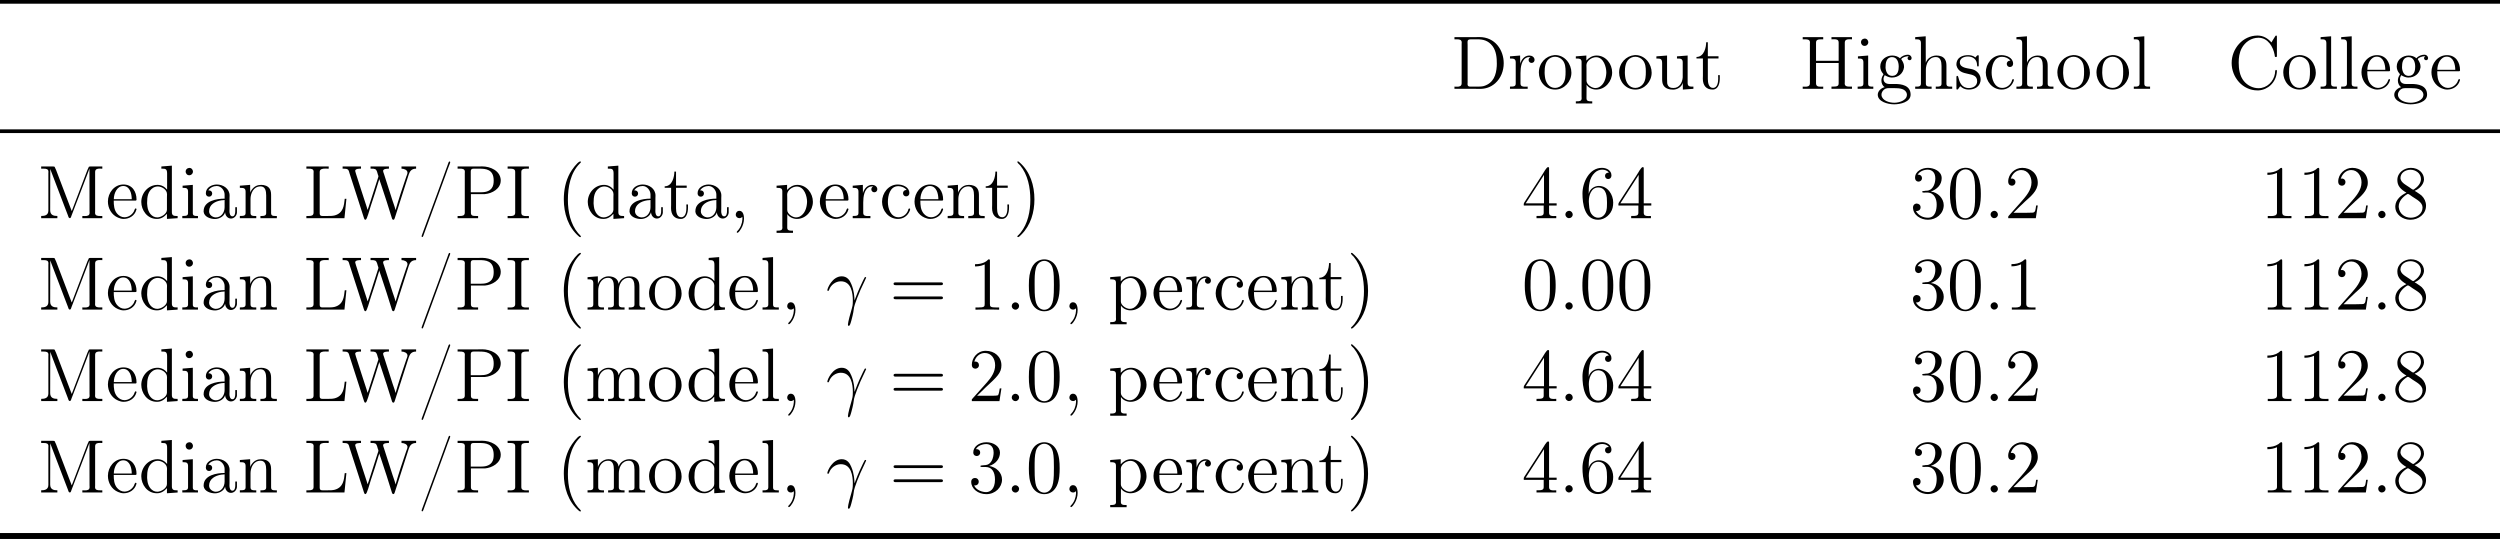
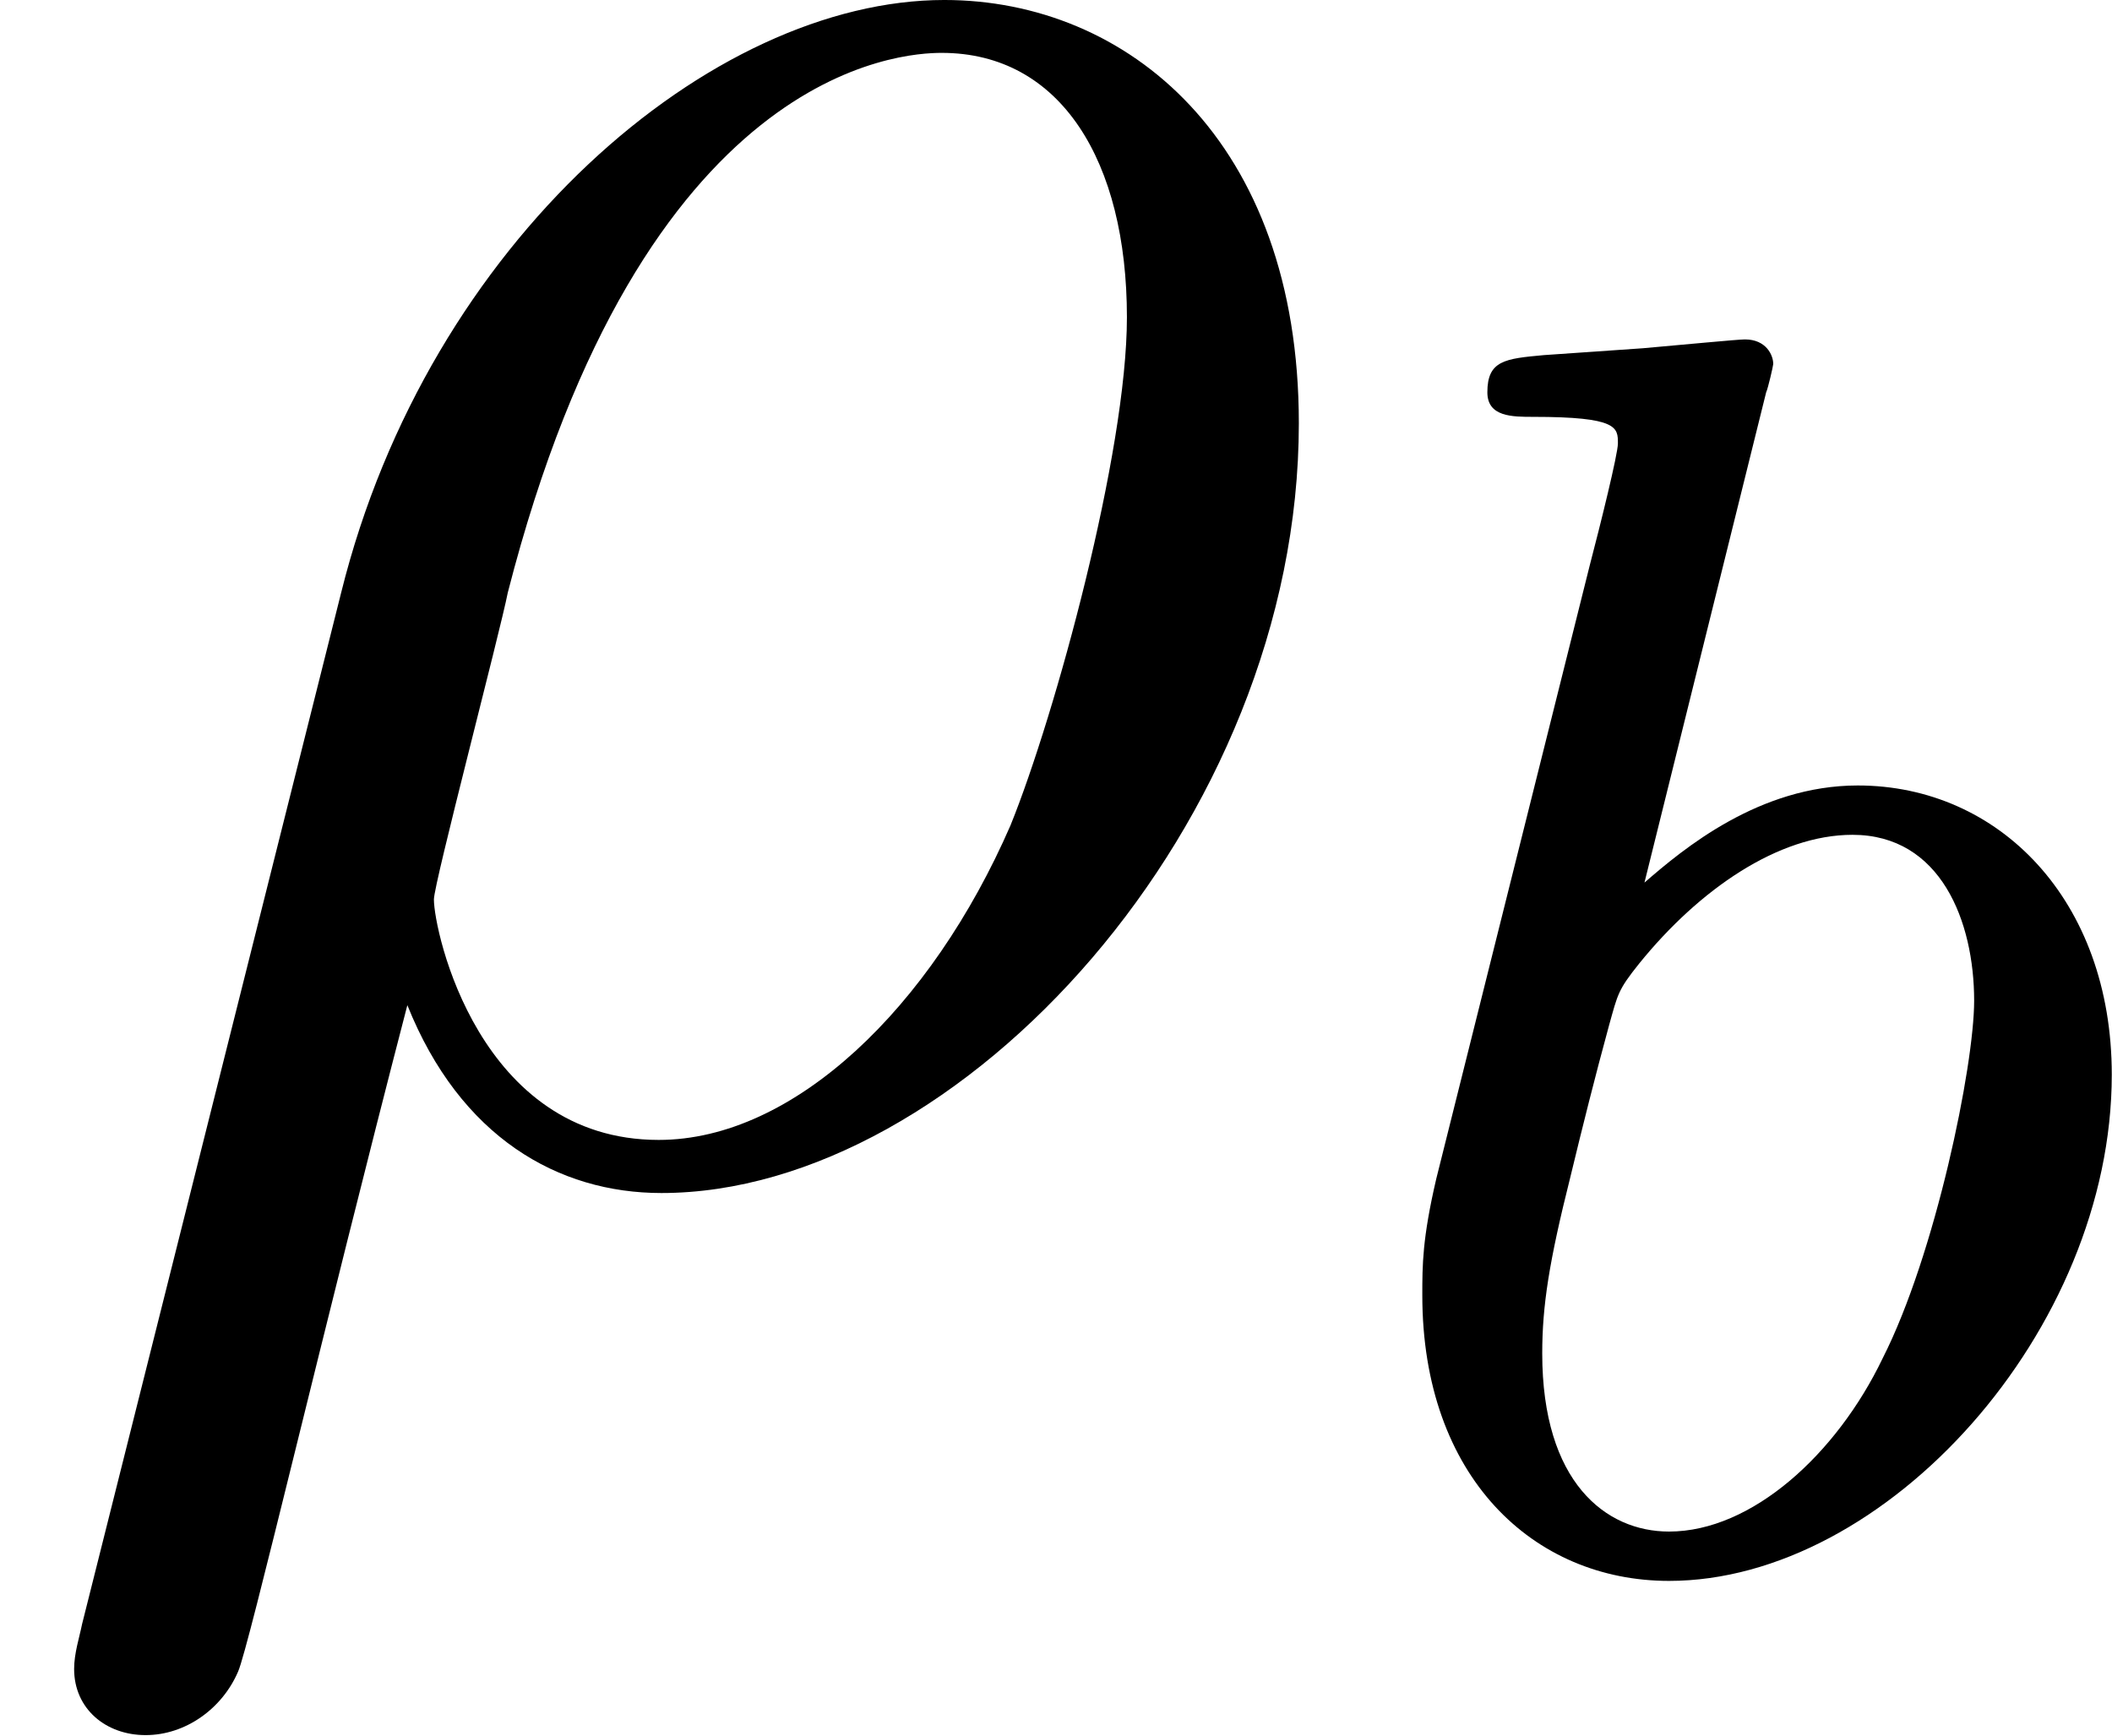
- <svg xmlns="http://www.w3.org/2000/svg" xmlns:xlink="http://www.w3.org/1999/xlink" version="1.1" width="394.937pt" height="85.142pt" viewBox="0 85.396 394.937 85.142">
+ <svg xmlns="http://www.w3.org/2000/svg" xmlns:xlink="http://www.w3.org/1999/xlink" version="1.1" width="9.545pt" height="7.843pt" viewBox="15.473 548.169 9.545 7.843">
  <defs>
-     <path id="g15-13" d="M4.519-1.459C4.495-2.044 4.471-2.965 4.017-4.041C3.778-4.639 3.371-5.272 2.499-5.272C1.028-5.272 .227-3.395 .227-3.084C.227-2.977 .311-2.977 .347-2.977C.454-2.977 .454-3.001 .514-3.156C.765-3.897 1.53-4.483 2.355-4.483C4.017-4.483 4.256-2.63 4.256-1.447C4.256-.693 4.172-.442 4.101-.203C3.873 .538 3.479 2.02 3.479 2.355C3.479 2.451 3.515 2.558 3.61 2.558C3.79 2.558 3.897 2.164 4.029 1.686C4.316 .634 4.388 .108 4.447-.371C4.483-.658 5.165-2.63 6.109-4.507C6.193-4.698 6.36-5.021 6.36-5.057C6.36-5.069 6.348-5.153 6.241-5.153C6.217-5.153 6.157-5.153 6.133-5.105C6.109-5.081 5.691-4.268 5.332-3.455C5.153-3.049 4.914-2.511 4.519-1.459Z" />
-     <path id="g15-58" d="M2.2-.574C2.2-.921 1.913-1.16 1.626-1.16C1.279-1.16 1.04-.873 1.04-.586C1.04-.239 1.327 0 1.614 0C1.961 0 2.2-.287 2.2-.574Z" />
-     <path id="g24-48" d="M5.356-3.826C5.356-4.818 5.296-5.786 4.866-6.695C4.376-7.687 3.515-7.95 2.929-7.95C2.236-7.95 1.387-7.603 .944-6.611C.61-5.858 .49-5.117 .49-3.826C.49-2.666 .574-1.793 1.004-.944C1.47-.036 2.295 .251 2.917 .251C3.957 .251 4.555-.371 4.902-1.064C5.332-1.961 5.356-3.132 5.356-3.826ZM2.917 .012C2.534 .012 1.757-.203 1.53-1.506C1.399-2.224 1.399-3.132 1.399-3.969C1.399-4.949 1.399-5.834 1.59-6.539C1.793-7.34 2.403-7.711 2.917-7.711C3.371-7.711 4.065-7.436 4.292-6.408C4.447-5.727 4.447-4.782 4.447-3.969C4.447-3.168 4.447-2.26 4.316-1.53C4.089-.215 3.335 .012 2.917 .012Z" />
-     <path id="g24-49" d="M3.443-7.663C3.443-7.938 3.443-7.95 3.204-7.95C2.917-7.627 2.319-7.185 1.088-7.185V-6.838C1.363-6.838 1.961-6.838 2.618-7.149V-.921C2.618-.49 2.582-.347 1.53-.347H1.16V0C1.482-.024 2.642-.024 3.037-.024S4.579-.024 4.902 0V-.347H4.531C3.479-.347 3.443-.49 3.443-.921V-7.663Z" />
-     <path id="g24-50" d="M5.26-2.008H4.997C4.961-1.805 4.866-1.148 4.746-.956C4.663-.849 3.981-.849 3.622-.849H1.411C1.733-1.124 2.463-1.889 2.774-2.176C4.591-3.85 5.26-4.471 5.26-5.655C5.26-7.03 4.172-7.95 2.786-7.95S.586-6.767 .586-5.738C.586-5.129 1.112-5.129 1.148-5.129C1.399-5.129 1.71-5.308 1.71-5.691C1.71-6.025 1.482-6.253 1.148-6.253C1.04-6.253 1.016-6.253 .98-6.241C1.207-7.054 1.853-7.603 2.63-7.603C3.646-7.603 4.268-6.755 4.268-5.655C4.268-4.639 3.682-3.754 3.001-2.989L.586-.287V0H4.949L5.26-2.008Z" />
-     <path id="g24-51" d="M2.2-4.292C1.997-4.28 1.949-4.268 1.949-4.16C1.949-4.041 2.008-4.041 2.224-4.041H2.774C3.79-4.041 4.244-3.204 4.244-2.056C4.244-.49 3.431-.072 2.845-.072C2.271-.072 1.291-.347 .944-1.136C1.327-1.076 1.674-1.291 1.674-1.722C1.674-2.068 1.423-2.307 1.088-2.307C.801-2.307 .49-2.14 .49-1.686C.49-.622 1.554 .251 2.881 .251C4.304 .251 5.356-.837 5.356-2.044C5.356-3.144 4.471-4.005 3.324-4.208C4.364-4.507 5.033-5.38 5.033-6.312C5.033-7.257 4.053-7.95 2.893-7.95C1.698-7.95 .813-7.221 .813-6.348C.813-5.87 1.184-5.774 1.363-5.774C1.614-5.774 1.901-5.954 1.901-6.312C1.901-6.695 1.614-6.862 1.351-6.862C1.279-6.862 1.255-6.862 1.219-6.85C1.674-7.663 2.798-7.663 2.857-7.663C3.252-7.663 4.029-7.484 4.029-6.312C4.029-6.085 3.993-5.416 3.646-4.902C3.288-4.376 2.881-4.34 2.558-4.328L2.2-4.292Z" />
-     <path id="g24-61" d="M8.07-3.873C8.237-3.873 8.452-3.873 8.452-4.089C8.452-4.316 8.249-4.316 8.07-4.316H1.028C.861-4.316 .646-4.316 .646-4.101C.646-3.873 .849-3.873 1.028-3.873H8.07ZM8.07-1.65C8.237-1.65 8.452-1.65 8.452-1.865C8.452-2.092 8.249-2.092 8.07-2.092H1.028C.861-2.092 .646-2.092 .646-1.877C.646-1.65 .849-1.65 1.028-1.65H8.07Z" />
-     <path id="g23-40" d="M3.718-8.966C3.3-8.811 2.511-7.771 2.14-7.101C1.459-5.846 1.184-4.411 1.184-2.989C1.184-.789 1.853 1.411 3.587 2.893C3.646 2.929 3.718 2.989 3.79 2.989C3.85 2.989 3.885 2.929 3.885 2.893C3.885 2.762 3.551 2.499 3.431 2.343C2.236 .921 1.829-1.04 1.829-2.893C1.829-4.89 2.212-7.149 3.706-8.644C3.778-8.715 3.885-8.799 3.885-8.883C3.885-8.942 3.826-8.978 3.766-8.978C3.742-8.978 3.73-8.978 3.718-8.966Z" />
-     <path id="g23-41" d="M.705-8.966C.669-8.954 .658-8.931 .658-8.895C.658-8.739 .968-8.512 1.1-8.357C2.331-6.862 2.714-4.842 2.714-2.917C2.714-1.112 2.331 .837 1.172 2.283L.885 2.606C.801 2.69 .658 2.786 .658 2.893C.658 2.941 .705 2.977 .765 2.977H.801C.944 2.953 1.16 2.714 1.315 2.558C2.774 1.1 3.359-.956 3.359-2.977C3.359-5.177 2.69-7.4 .944-8.883C.897-8.931 .837-8.978 .765-8.978C.741-8.978 .729-8.978 .705-8.966Z" />
-     <path id="g23-44" d="M2.08-.215C2.092-.096 2.092 .024 2.092 .143C2.056 .813 1.793 1.518 1.315 1.997C1.267 2.044 1.196 2.116 1.196 2.188V2.212C1.219 2.271 1.267 2.295 1.303 2.295C1.47 2.295 1.757 1.877 1.889 1.65C2.164 1.184 2.343 .61 2.343 .048C2.343-.406 2.224-1.172 1.614-1.172C1.255-1.172 1.04-.873 1.04-.574C1.04-.239 1.303-.012 1.614-.012C1.805-.012 1.961-.096 2.08-.215Z" />
-     <path id="g23-46" d="M1.53-1.16C1.279-1.112 1.04-.897 1.04-.598C1.04-.287 1.303-.012 1.614-.012S2.2-.251 2.2-.586C2.2-.897 1.937-1.172 1.626-1.172C1.59-1.172 1.566-1.16 1.53-1.16Z" />
-     <path id="g23-47" d="M5.033-8.966C4.914-8.931 4.842-8.584 4.758-8.381C3.718-5.452 2.606-2.534 1.542 .383C1.303 1.04 1.064 1.71 .813 2.367L.705 2.654C.693 2.714 .658 2.774 .658 2.833V2.857C.658 2.917 .693 2.965 .753 2.965H.789C.909 2.941 1.004 2.534 1.088 2.331C2.164-.681 3.324-3.682 4.4-6.695C4.639-7.364 4.866-8.034 5.141-8.691C5.153-8.739 5.177-8.799 5.177-8.847V-8.871C5.177-8.931 5.129-8.966 5.069-8.966H5.033Z" />
-     <path id="g23-48" d="M2.762-7.962C.49-7.747 .478-4.914 .478-3.766C.478-2.128 .813 .239 2.917 .239H3.061C5.332 .024 5.356-2.75 5.356-3.921C5.356-5.547 5.009-7.974 2.929-7.974C2.869-7.974 2.821-7.962 2.762-7.962ZM1.399-3.12C1.387-3.216 1.387-3.324 1.387-3.419C1.387-4.16 1.387-4.926 1.447-5.667C1.482-6.145 1.542-6.671 1.817-7.077C2.068-7.46 2.487-7.723 2.929-7.723C4.555-7.723 4.447-5.248 4.447-4.125V-3.24C4.447-2.355 4.4-1.411 4.077-.789C3.862-.359 3.419 0 2.917 0H2.845C1.411-.12 1.506-2.032 1.399-3.12Z" />
-     <path id="g23-49" d="M1.088-7.197V-6.85C1.626-6.85 2.08-6.934 2.606-7.161V-.885C2.606-.418 2.14-.347 1.674-.347C1.482-.347 1.303-.359 1.148-.359V-.012H4.89V-.359C4.746-.359 4.555-.347 4.376-.347C3.778-.347 3.431-.406 3.431-.921V-7.783C3.431-7.855 3.407-7.962 3.288-7.962C3.12-7.962 2.977-7.735 2.821-7.651C2.307-7.305 1.698-7.197 1.088-7.197Z" />
-     <path id="g23-50" d="M.98-6.253C1.219-6.994 1.805-7.615 2.63-7.615C3.694-7.615 4.256-6.611 4.256-5.667C4.256-4.447 3.383-3.467 2.63-2.606L1.769-1.638C1.518-1.363 1.267-1.076 1.016-.789L.741-.478C.669-.383 .574-.335 .574-.179C.574-.12 .586-.06 .586-.012H4.937L5.248-2.02H4.985C4.89-1.459 4.926-.885 4.411-.885C4.077-.885 3.73-.861 3.395-.861H1.411C2.032-1.482 2.63-2.092 3.276-2.678C4.113-3.431 5.248-4.34 5.248-5.595C5.248-7.101 4.089-7.962 2.798-7.962C1.626-7.962 .574-7.006 .574-5.798C.574-5.464 .693-5.212 1.124-5.141C1.518-5.141 1.722-5.416 1.722-5.715C1.722-5.99 1.554-6.217 1.219-6.276C1.136-6.276 1.064-6.276 .98-6.253Z" />
-     <path id="g23-51" d="M1.219-6.874C1.518-7.388 2.188-7.675 2.798-7.675C3.503-7.675 4.017-7.221 4.017-6.288C4.017-5.571 3.718-4.627 2.965-4.4C2.738-4.316 2.463-4.376 2.248-4.304H2.2C2.092-4.304 1.949-4.304 1.949-4.184C1.949-4.077 2.032-4.053 2.14-4.053H2.271C2.415-4.053 2.57-4.065 2.714-4.065C3.838-4.065 4.232-3.061 4.232-2.176C4.232-1.411 4.053-.084 2.857-.084C2.092-.084 1.375-.418 .944-1.136H1.052C1.423-1.136 1.686-1.363 1.686-1.733C1.686-2.092 1.411-2.319 1.052-2.319H1.004C.693-2.283 .49-2.02 .49-1.722C.49-.478 1.722 .239 2.857 .239C4.148 .239 5.344-.717 5.344-2.068C5.344-3.12 4.4-4.125 3.312-4.208C4.328-4.603 5.021-5.296 5.021-6.336C5.021-7.448 3.766-7.962 2.857-7.962C1.961-7.962 .813-7.46 .813-6.384C.813-6.121 .944-5.846 1.279-5.786H1.363C1.674-5.786 1.913-6.025 1.913-6.336C1.913-6.635 1.698-6.886 1.351-6.886C1.303-6.886 1.267-6.886 1.219-6.874Z" />
-     <path id="g23-52" d="M.323-2.008H3.467V-.873C3.467-.383 3.132-.359 2.331-.359V-.012H5.452V-.359C5.308-.359 5.165-.347 5.033-.347C4.639-.347 4.316-.406 4.316-.873V-2.008H5.511V-2.355H4.316V-7.926C4.316-8.034 4.256-8.082 4.16-8.082C3.909-8.082 3.455-7.209 3.18-6.779C2.319-5.44 1.435-4.113 .586-2.774L.43-2.534C.359-2.427 .311-2.343 .311-2.212C.311-2.14 .323-2.068 .323-2.008ZM.622-2.355L3.515-6.85V-2.355H.622Z" />
-     <path id="g23-54" d="M1.482-3.873H1.47C1.47-5.033 1.518-6.348 2.439-7.197C2.762-7.508 3.18-7.675 3.61-7.675C3.993-7.675 4.447-7.544 4.663-7.185C4.627-7.197 4.591-7.197 4.555-7.197C4.268-7.197 4.053-6.982 4.053-6.695C4.053-6.42 4.256-6.193 4.543-6.193S5.069-6.396 5.069-6.755C5.069-7.58 4.28-7.962 3.563-7.962C1.554-7.962 .49-5.655 .49-3.909C.49-2.283 .813 .239 2.965 .239C4.041 .239 4.997-.622 5.248-1.638C5.32-1.913 5.344-2.2 5.344-2.487C5.344-3.718 4.495-5.105 3.061-5.105C2.427-5.105 1.674-4.686 1.482-3.873ZM1.494-2.594V-2.726C1.494-3.575 1.853-4.866 2.989-4.866H3.061C4.316-4.758 4.364-3.347 4.364-2.534V-2.331C4.364-1.59 4.34-.741 3.634-.275C3.431-.143 3.204-.084 2.965-.084C2.499-.084 2.14-.335 1.877-.717C1.518-1.279 1.554-1.961 1.494-2.594Z" />
-     <path id="g23-56" d="M2.236-4.041V-4.029C1.387-3.646 .55-2.941 .49-1.937V-1.817C.49-.55 1.674 .203 2.786 .239H2.893C4.101 .239 5.344-.598 5.344-1.997C5.344-2.582 5.081-3.156 4.663-3.563C4.483-3.73 4.28-3.85 4.077-3.993C3.909-4.101 3.742-4.232 3.563-4.316V-4.34C4.244-4.615 4.949-5.284 5.021-6.061V-6.169C5.021-7.089 4.22-7.962 2.953-7.962C1.937-7.962 .813-7.245 .813-6.037C.813-5.141 1.291-4.603 2.236-4.041ZM1.04-1.698C1.04-1.745 1.028-1.805 1.028-1.853C1.028-2.69 1.65-3.347 2.307-3.766C2.355-3.79 2.427-3.838 2.487-3.838C2.63-3.838 2.977-3.551 3.192-3.407C3.778-3.001 4.794-2.546 4.794-1.698C4.794-.669 3.85-.084 2.941-.084S1.16-.669 1.04-1.698ZM1.303-6.324C1.303-7.197 2.104-7.663 2.893-7.663C3.658-7.663 4.543-7.149 4.543-6.181C4.543-5.499 3.993-4.937 3.479-4.591C3.431-4.567 3.383-4.519 3.324-4.519H3.312C3.192-4.519 2.905-4.758 2.726-4.878L2.128-5.272C1.733-5.523 1.363-5.834 1.303-6.324Z" />
-     <path id="g23-67" d="M6.934-7.34C6.348-7.986 5.643-8.428 4.734-8.428C2.403-8.428 .646-6.36 .646-4.089C.646-1.829 2.379 .239 4.722 .239H4.902C6.372 .143 7.639-1.004 7.783-2.63C7.795-2.69 7.795-2.738 7.795-2.798C7.795-2.893 7.783-3.001 7.663-3.001C7.472-3.001 7.532-2.618 7.484-2.415C7.293-1.184 6.229-.108 4.89-.108C4.005-.108 3.132-.55 2.57-1.243C1.913-2.044 1.757-3.168 1.757-4.16C1.757-4.914 1.865-5.738 2.236-6.42C2.75-7.388 3.742-8.082 4.878-8.082C6.396-8.082 7.209-6.623 7.436-5.38C7.448-5.26 7.424-5.033 7.627-5.033C7.759-5.033 7.795-5.093 7.795-5.189V-8.285C7.795-8.357 7.759-8.428 7.675-8.428C7.58-8.428 7.52-8.297 7.472-8.225L7.137-7.687C7.066-7.568 6.994-7.46 6.934-7.34Z" />
-     <path id="g23-68" d="M.502-8.177V-7.831H.885C1.279-7.831 1.65-7.783 1.65-7.329C1.65-7.245 1.638-7.173 1.638-7.101V-.885C1.638-.418 1.279-.347 .921-.347C.777-.347 .634-.359 .502-.359V-.012H3.754C3.993-.012 4.232 0 4.483 0C5.368 0 6.169-.227 6.922-.873C7.831-1.674 8.285-2.857 8.285-4.053C8.285-6.109 6.946-8.189 4.435-8.189C4.184-8.189 3.933-8.177 3.694-8.177H.502ZM7.185-3.575C7.089-2.188 6.671-.933 5.153-.454C4.794-.359 4.435-.359 4.065-.359H3.049C2.809-.359 2.57-.383 2.57-.765C2.57-.861 2.582-.944 2.582-1.028V-6.958C2.582-7.066 2.57-7.185 2.57-7.305C2.57-7.615 2.57-7.831 3.132-7.831H4.16C4.997-7.831 5.834-7.651 6.504-6.779C7.113-5.966 7.197-4.926 7.197-3.957C7.197-3.826 7.197-3.706 7.185-3.575Z" />
-     <path id="g23-72" d="M.49-8.177V-7.831H.873C1.267-7.831 1.638-7.783 1.638-7.329C1.638-7.245 1.626-7.173 1.626-7.101V-.885C1.626-.418 1.267-.347 .909-.347C.765-.347 .622-.359 .49-.359V-.012H3.73V-.359C3.587-.359 3.443-.347 3.3-.347C2.917-.347 2.594-.418 2.594-.885V-4.089H6.169V-.885C6.169-.383 5.858-.359 5.033-.359V-.012H8.273V-.359H7.89C7.496-.359 7.125-.406 7.125-.861C7.125-.944 7.137-1.016 7.137-1.088V-7.305C7.137-7.771 7.496-7.843 7.855-7.843C7.998-7.843 8.141-7.831 8.273-7.831V-8.177H5.033V-7.831C5.177-7.831 5.32-7.843 5.452-7.843C5.846-7.843 6.169-7.783 6.169-7.317V-4.435H2.594V-7.317C2.594-7.807 2.989-7.831 3.515-7.831H3.73V-8.177H.49Z" />
-     <path id="g23-73" d="M.43-8.177V-7.831H.837C1.255-7.831 1.626-7.783 1.626-7.329V-.873C1.626-.418 1.255-.347 .873-.347C.717-.347 .562-.359 .43-.359V-.012H3.79V-.359C3.646-.359 3.503-.347 3.359-.347C2.953-.347 2.594-.406 2.594-.873V-7.329C2.594-7.783 3.001-7.831 3.407-7.831H3.79V-8.177H.43Z" />
-     <path id="g23-76" d="M.49-8.177V-7.831H.885C1.279-7.831 1.638-7.783 1.638-7.34C1.638-7.257 1.626-7.185 1.626-7.113V-.885C1.626-.406 1.255-.359 .861-.359H.49V-.012H6.504L6.814-3.072H6.551C6.432-2.008 6.336-.813 4.949-.442C4.603-.359 4.256-.359 3.897-.359H3.025C2.774-.359 2.594-.43 2.594-.753V-7.305C2.594-7.771 3.025-7.843 3.455-7.843C3.658-7.843 3.862-7.831 4.017-7.831V-8.177H.49Z" />
-     <path id="g23-77" d="M.526-8.177V-7.831H.921C1.315-7.831 1.674-7.783 1.674-7.34C1.674-7.257 1.662-7.185 1.662-7.113V-1.207C1.662-.442 1.028-.359 .526-.359V-.012H3.084V-.359C2.534-.359 1.949-.466 1.949-1.267L1.961-7.783C2.02-7.58 2.116-7.376 2.188-7.173C2.881-5.392 3.539-3.622 4.22-1.841L4.758-.442C4.806-.287 4.854-.048 5.033-.012H5.045C5.224-.012 5.272-.287 5.32-.418L7.436-5.942C7.592-6.36 7.747-6.779 7.914-7.197L8.058-7.592C8.094-7.675 8.13-7.759 8.153-7.855L8.165-1.16C8.165-1.064 8.177-.956 8.177-.861C8.177-.406 7.807-.347 7.436-.347C7.293-.347 7.149-.359 7.03-.359V-.012H10.186V-.359H9.803C9.409-.359 9.038-.406 9.038-.861C9.038-.944 9.05-1.016 9.05-1.088V-7.305C9.05-7.771 9.409-7.843 9.767-7.843C9.911-7.843 10.054-7.831 10.186-7.831V-8.177H8.273L8.07-8.141L7.831-7.627L5.368-1.16H5.344L2.881-7.627L2.642-8.141L2.439-8.177H.526Z" />
-     <path id="g23-80" d="M.49-8.177V-7.831H.885C1.279-7.831 1.638-7.783 1.638-7.34C1.638-7.257 1.626-7.185 1.626-7.113V-.885C1.626-.406 1.255-.359 .861-.359H.49V-.012H3.73V-.359H3.359C2.893-.359 2.594-.395 2.594-.873V-3.814H4.806C5.942-3.909 7.305-4.663 7.305-5.954V-6.073C7.209-7.532 5.631-8.189 4.388-8.189C4.16-8.189 3.933-8.177 3.706-8.177H.49ZM2.57-4.101V-7.388C2.57-7.699 2.69-7.831 3.013-7.831H3.909C4.926-7.831 6.193-7.747 6.193-5.954C6.193-5.547 6.145-5.081 5.882-4.746C5.464-4.196 4.77-4.101 4.136-4.101H2.57Z" />
-     <path id="g23-87" d="M.203-8.177V-7.831H.383C.646-7.831 .933-7.819 1.076-7.651C1.207-7.496 1.243-7.269 1.303-7.077L1.662-5.966C2.271-4.041 2.917-2.14 3.515-.215L3.587 0C3.622 .12 3.67 .239 3.802 .239H3.838C4.077 .167 4.411-1.243 4.651-1.949C5.093-3.264 5.523-4.591 5.918-5.918C5.954-6.001 5.99-6.085 6.001-6.181H6.013C6.049-5.918 6.205-5.583 6.288-5.296C6.874-3.515 7.472-1.745 8.01 .06C8.046 .143 8.082 .215 8.177 .239H8.213C8.345 .239 8.393 .12 8.428 0L8.5-.215C9.217-2.463 9.947-4.674 10.652-6.922C10.819-7.376 11.035-7.831 11.812-7.831V-8.177H9.504V-7.831C9.887-7.831 10.449-7.651 10.449-7.197C10.449-7.018 10.329-6.755 10.258-6.563C9.66-4.818 9.074-3.072 8.572-1.303H8.56C8.452-1.793 8.249-2.283 8.094-2.762C7.651-4.184 7.185-5.607 6.731-7.018C6.683-7.149 6.599-7.352 6.599-7.472C6.599-7.819 7.197-7.831 7.52-7.831V-8.177H4.615V-7.831H4.842C5.021-7.831 5.224-7.819 5.368-7.747C5.631-7.603 5.703-7.125 5.774-6.898C5.81-6.814 5.858-6.707 5.858-6.611V-6.587C5.834-6.444 5.762-6.3 5.727-6.169C5.26-4.722 4.806-3.264 4.328-1.817C4.268-1.65 4.196-1.482 4.172-1.315C4.089-1.435 4.065-1.614 4.017-1.757C3.431-3.503 2.881-5.284 2.307-7.042L2.236-7.293C2.212-7.352 2.188-7.412 2.188-7.472C2.188-7.831 2.786-7.831 3.108-7.831V-8.177H.203Z" />
-     <path id="g23-97" d="M1.255-4.4C1.542-4.854 2.068-5.093 2.594-5.093C3.276-5.093 3.826-4.4 3.826-3.742V-3.096C2.618-3.096 .514-2.762 .514-1.124V-1.004C.622-.191 1.614 .12 2.319 .12C2.941 .12 3.718-.263 3.897-.921H3.909C3.945-.359 4.352 .048 4.83 .048C5.332 .048 5.727-.383 5.774-.873V-1.745H5.511V-1.16C5.511-.813 5.452-.299 5.057-.299C4.674-.299 4.591-.813 4.591-1.112C4.591-1.243 4.603-1.375 4.603-1.506V-3.168C4.603-3.3 4.615-3.443 4.615-3.575C4.615-4.698 3.575-5.332 2.594-5.332C1.829-5.332 .861-4.878 .861-3.945C.861-3.599 1.088-3.407 1.375-3.407S1.865-3.634 1.865-3.909C1.865-4.208 1.638-4.4 1.351-4.4H1.255ZM3.826-2.881V-1.745C3.826-.897 3.288-.132 2.439-.132C1.985-.132 1.375-.49 1.375-1.1C1.375-2.152 2.331-2.69 3.324-2.833C3.491-2.857 3.658-2.845 3.826-2.881Z" />
-     <path id="g23-99" d="M4.316-4.447C4.28-4.447 4.256-4.459 4.22-4.459C3.945-4.459 3.73-4.232 3.73-3.957C3.73-3.658 3.957-3.455 4.22-3.455C4.495-3.455 4.734-3.646 4.734-3.969C4.734-4.949 3.658-5.332 2.893-5.332C1.447-5.332 .418-3.981 .418-2.594C.418-1.219 1.447 .108 2.929 .108C3.73 .108 4.435-.323 4.782-1.148C4.806-1.219 4.854-1.327 4.854-1.423V-1.47C4.842-1.518 4.794-1.542 4.746-1.542C4.567-1.542 4.567-1.363 4.531-1.243C4.304-.61 3.694-.155 3.025-.155C1.757-.155 1.339-1.578 1.339-2.57C1.339-3.551 1.65-5.069 2.989-5.069C3.467-5.069 4.029-4.854 4.316-4.447Z" />
-     <path id="g23-100" d="M3.587-8.177V-7.831H3.73C4.208-7.831 4.495-7.807 4.495-7.089V-4.519C4.113-4.985 3.599-5.272 2.989-5.272C1.53-5.272 .418-4.005 .418-2.57C.418-1.303 1.327 .108 2.881 .108C3.527 .108 3.981-.167 4.471-.705V.108L6.157-.012V-.359H5.966C5.607-.359 5.248-.395 5.248-.956V-8.309L3.587-8.177ZM1.339-2.295V-2.475C1.339-3.347 1.447-4.256 2.271-4.806C2.511-4.949 2.774-5.021 3.037-5.021C3.634-5.021 4.483-4.543 4.483-3.79C4.483-3.634 4.471-3.479 4.471-3.324V-1.351C4.471-.669 3.527-.132 2.941-.132C2.056-.132 1.494-.968 1.387-1.829C1.363-1.985 1.363-2.14 1.339-2.295Z" />
-     <path id="g23-101" d="M1.267-2.786H4.686C4.806-2.786 4.866-2.833 4.866-2.953C4.866-4.184 4.208-5.332 2.798-5.332C1.363-5.332 .347-4.029 .347-2.642C.347-1.59 .909-.526 1.949-.096C2.224 .024 2.523 .108 2.821 .108H2.857C3.73 .108 4.579-.418 4.83-1.303C4.842-1.339 4.866-1.387 4.866-1.435C4.866-1.494 4.794-1.554 4.734-1.554C4.591-1.554 4.531-1.231 4.447-1.076C4.148-.538 3.587-.155 2.941-.155C2.487-.155 2.08-.406 1.793-.741C1.315-1.315 1.267-2.068 1.267-2.786ZM1.279-3.013C1.279-3.921 1.781-5.093 2.774-5.093C3.826-5.093 4.113-3.862 4.113-3.013H1.279Z" />
-     <path id="g23-103" d="M3.838-4.842H3.826C3.503-5.141 3.025-5.272 2.606-5.272C1.71-5.272 .717-4.651 .717-3.539C.717-3.144 .861-2.75 1.124-2.451C1.16-2.415 1.219-2.355 1.219-2.295S1.148-2.164 1.124-2.116C.98-1.877 .897-1.59 .897-1.315C.897-.933 1.064-.478 1.411-.287V-.275C.861-.132 .323 .335 .323 .921C.323 2.008 1.889 2.439 2.905 2.439C3.873 2.439 5.511 2.092 5.511 .909C5.511-.562 4.053-.777 3.072-.777H2.152C1.626-.777 1.231-1.052 1.231-1.566V-1.614C1.243-1.817 1.327-1.985 1.423-2.164C1.769-1.973 2.08-1.817 2.475-1.793H2.57C3.515-1.793 4.316-2.379 4.471-3.395V-3.527C4.471-3.933 4.328-4.22 4.113-4.567C4.077-4.603 4.041-4.639 4.041-4.686V-4.698C4.125-4.961 4.794-5.153 5.057-5.153C5.117-5.153 5.165-5.153 5.224-5.141C5.117-5.081 5.033-4.973 5.033-4.842C5.033-4.663 5.189-4.531 5.356-4.531C5.547-4.531 5.667-4.674 5.667-4.866V-4.926C5.619-5.2 5.38-5.404 5.093-5.404C4.663-5.404 4.125-5.212 3.838-4.842ZM.909 1.004V.909C.909 .502 1.196 .108 1.578-.048C1.745-.108 1.937-.12 2.116-.12H2.929C3.718-.12 4.794-.06 4.926 .849V.933C4.926 1.841 3.658 2.188 2.941 2.188C2.14 2.188 1.028 1.865 .909 1.004ZM1.554-3.3V-3.455C1.554-4.029 1.638-5.021 2.582-5.021C3.347-5.021 3.634-4.268 3.634-3.527C3.634-3.001 3.539-2.056 2.606-2.056C1.901-2.056 1.626-2.642 1.554-3.3Z" />
-     <path id="g23-104" d="M.383-8.177V-7.831H.598C.98-7.831 1.291-7.783 1.291-7.233V-.849C1.291-.406 .98-.359 .646-.359H.383V-.012H2.977V-.359H2.702C2.355-.359 2.068-.406 2.068-.849V-3.037C2.068-3.862 2.487-5.033 3.658-5.033C4.388-5.033 4.543-4.328 4.543-3.622V-.813C4.543-.395 4.196-.359 3.838-.359H3.634V-.012H6.229V-.359H5.954C5.631-.359 5.32-.371 5.32-.825V-3.539C5.32-3.921 5.308-4.304 5.105-4.639C4.83-5.117 4.268-5.272 3.742-5.272C3.013-5.272 2.271-4.83 2.056-4.125L2.044-8.309L.383-8.177Z" />
-     <path id="g23-105" d="M.442-5.141V-4.794H.634C1.016-4.794 1.303-4.734 1.303-4.196V-.861C1.303-.418 1.076-.359 .395-.359V-.012H2.869V-.359H2.702C2.355-.359 2.056-.383 2.056-.789V-5.272L.442-5.141ZM1.411-7.938C1.088-7.89 .921-7.627 .921-7.376S1.112-6.791 1.482-6.791S2.08-7.077 2.08-7.364C2.08-7.615 1.889-7.95 1.518-7.95C1.482-7.95 1.447-7.938 1.411-7.938Z" />
-     <path id="g23-108" d="M.395-8.177V-7.831H.61C.992-7.831 1.303-7.783 1.303-7.221V-.849C1.303-.406 .992-.359 .658-.359H.395V-.012H2.965V-.359H2.678C2.331-.359 2.056-.395 2.056-.825V-8.309L.395-8.177Z" />
-     <path id="g23-109" d="M.383-5.141V-4.794H.61C.956-4.794 1.291-4.746 1.291-4.196V-.861C1.291-.418 1.064-.359 .383-.359V-.012H2.977V-.359H2.702C2.355-.359 2.068-.406 2.068-.849V-3.037C2.068-3.862 2.487-5.033 3.658-5.033C4.388-5.033 4.543-4.328 4.543-3.622V-.813C4.543-.395 4.196-.359 3.838-.359H3.634V-.012H6.229V-.359H5.954C5.607-.359 5.32-.406 5.32-.849V-3.037C5.32-3.862 5.738-5.033 6.91-5.033C7.639-5.033 7.795-4.328 7.795-3.622V-.813C7.795-.395 7.448-.359 7.089-.359H6.886V-.012H9.48V-.359H9.205C8.883-.359 8.572-.371 8.572-.825V-3.539C8.572-3.909 8.56-4.28 8.369-4.615C8.094-5.105 7.532-5.272 6.994-5.272C6.265-5.272 5.511-4.818 5.296-4.101H5.284C5.2-4.926 4.471-5.272 3.682-5.272C2.941-5.272 2.212-4.722 2.02-4.041L2.008-5.272L.383-5.141Z" />
-     <path id="g23-110" d="M.383-5.141V-4.794H.61C.956-4.794 1.291-4.746 1.291-4.196V-.861C1.291-.418 1.064-.359 .383-.359V-.012H2.977V-.359H2.702C2.355-.359 2.068-.406 2.068-.849V-3.037C2.068-3.862 2.487-5.033 3.658-5.033C4.388-5.033 4.543-4.328 4.543-3.622V-.813C4.543-.395 4.196-.359 3.838-.359H3.634V-.012H6.229V-.359H5.954C5.631-.359 5.32-.371 5.32-.825V-3.539C5.32-3.921 5.308-4.292 5.117-4.627C4.842-5.105 4.268-5.272 3.754-5.272C3.168-5.272 2.666-5.057 2.26-4.495C2.152-4.352 2.068-4.208 2.02-4.041L2.008-5.272L.383-5.141Z" />
-     <path id="g23-111" d="M2.75-5.332C1.47-5.212 .347-4.101 .347-2.582C.347-1.219 1.351 .108 2.929 .108C4.364 .108 5.487-1.16 5.487-2.558C5.487-3.897 4.495-5.344 2.905-5.344C2.857-5.344 2.798-5.332 2.75-5.332ZM1.267-2.307C1.255-2.403 1.255-2.499 1.255-2.594C1.255-3.419 1.339-4.507 2.26-4.937C2.463-5.033 2.69-5.081 2.905-5.081C3.359-5.081 3.802-4.878 4.101-4.519C4.519-4.029 4.567-3.359 4.567-2.738C4.567-2.068 4.555-1.303 4.101-.741C3.802-.371 3.359-.155 2.905-.155C1.913-.155 1.399-1.052 1.303-1.937C1.279-2.056 1.279-2.188 1.267-2.307Z" />
-     <path id="g23-112" d="M.335-5.141V-4.794H.55C.909-4.794 1.243-4.758 1.243-4.256V1.243C1.243 1.315 1.255 1.399 1.255 1.482C1.255 1.937 .897 1.961 .502 1.961H.335V2.307H2.929V1.961H2.666C2.331 1.961 2.02 1.913 2.02 1.482L2.032-.658C2.331-.155 2.989 .108 3.539 .108C4.985 .108 6.073-1.196 6.073-2.606C6.073-3.945 5.069-5.272 3.622-5.272C2.965-5.272 2.427-4.949 1.997-4.471V-5.272L.335-5.141ZM5.141-2.391C5.081-1.59 4.794-.693 3.993-.263C3.814-.179 3.622-.132 3.419-.132C2.857-.132 2.02-.681 2.02-1.291V-3.288C2.02-3.443 2.008-3.587 2.008-3.742C2.008-4.411 2.821-5.009 3.527-5.009C4.734-5.009 5.153-3.431 5.153-2.606C5.153-2.534 5.153-2.463 5.141-2.391Z" />
-     <path id="g23-114" d="M.335-5.141V-4.794H.526C.885-4.794 1.243-4.758 1.243-4.196V-.861C1.243-.418 1.016-.359 .335-.359V-.012H3.132V-.359C3.001-.359 2.857-.347 2.714-.347C2.331-.347 1.997-.406 1.997-.849V-2.475C1.997-3.395 2.14-4.71 3.12-4.997C3.216-5.021 3.3-5.033 3.395-5.033C3.455-5.033 3.503-5.021 3.563-5.021V-5.009C3.383-4.937 3.276-4.758 3.276-4.567C3.276-4.292 3.503-4.101 3.742-4.101C4.053-4.101 4.22-4.34 4.22-4.579C4.22-5.021 3.802-5.272 3.395-5.272C2.762-5.272 2.295-4.818 2.068-4.292C2.02-4.184 1.961-4.065 1.949-3.945L1.937-5.272L.335-5.141Z" />
-     <path id="g23-115" d="M3.395-4.961C3.061-5.236 2.666-5.332 2.248-5.332C1.387-5.332 .395-4.997 .395-3.85V-3.742C.837-1.733 3.67-2.965 3.67-1.207C3.67-.466 3.001-.132 2.367-.132C1.172-.132 .873-1.1 .669-1.925C.646-1.997 .61-2.056 .526-2.056C.418-2.056 .395-1.973 .395-1.889V-.036C.395 .024 .418 .108 .514 .108C.717 .108 .885-.406 1.016-.406H1.028C1.112-.383 1.172-.287 1.243-.227C1.566 .012 1.949 .108 2.355 .108C3.24 .108 4.22-.335 4.22-1.53C4.22-2.236 3.658-2.869 3.001-3.072C2.355-3.276 .933-3.228 .933-4.196C.933-4.878 1.65-5.117 2.212-5.117C2.905-5.117 3.658-4.746 3.658-3.73C3.658-3.622 3.67-3.539 3.802-3.539C3.897-3.539 3.921-3.61 3.921-3.694V-5.189C3.921-5.248 3.885-5.332 3.814-5.332C3.658-5.332 3.467-5.045 3.395-4.961Z" />
-     <path id="g23-116" d="M1.745-7.364C1.745-6.587 1.435-5.045 .215-5.045V-4.806H1.231V-2.104C1.231-1.937 1.219-1.769 1.219-1.602C1.219-.526 1.769 .108 2.762 .108C3.682 .108 3.897-.921 3.897-1.662V-2.176H3.634C3.634-1.997 3.646-1.817 3.646-1.638C3.646-1.124 3.551-.155 2.821-.155C2.14-.155 2.008-.98 2.008-1.566V-4.806H3.694V-5.153H2.008V-7.364H1.745Z" />
-     <path id="g23-117" d="M.383-5.141V-4.794H.538C1.04-4.794 1.291-4.746 1.291-4.029V-1.638C1.291-1.267 1.303-.885 1.494-.562C1.805-.036 2.463 .12 3.025 .12C3.67 .12 4.376-.299 4.555-.956L4.567 .108L6.229-.012V-.359H6.001C5.655-.359 5.32-.406 5.32-.933V-5.272L3.634-5.141V-4.794H3.778C4.184-4.794 4.543-4.77 4.543-4.196V-1.829C4.483-.992 4.017-.143 3.084-.143C2.642-.143 2.212-.251 2.092-.885C2.068-1.112 2.068-1.351 2.068-1.578V-5.272L.383-5.141Z" />
+     <path id="g10-98" d="M1.945-5.292C1.953-5.308 1.977-5.412 1.977-5.42C1.977-5.46 1.945-5.531 1.849-5.531C1.817-5.531 1.57-5.507 1.387-5.491L.94-5.46C.765-5.444 .685-5.436 .685-5.292C.685-5.181 .797-5.181 .893-5.181C1.275-5.181 1.275-5.133 1.275-5.061C1.275-5.013 1.196-4.694 1.148-4.511L.454-1.737C.391-1.467 .391-1.347 .391-1.211C.391-.391 .893 .08 1.506 .08C2.487 .08 3.507-1.052 3.507-2.208C3.507-2.997 2.997-3.515 2.359-3.515C1.913-3.515 1.57-3.228 1.395-3.076L1.945-5.292ZM1.506-.143C1.219-.143 .933-.367 .933-.948C.933-1.164 .964-1.363 1.06-1.745C1.116-1.977 1.172-2.2 1.235-2.431C1.275-2.574 1.275-2.59 1.371-2.71C1.642-3.045 2-3.292 2.335-3.292C2.734-3.292 2.885-2.901 2.885-2.542C2.885-2.248 2.71-1.395 2.471-.925C2.264-.494 1.881-.143 1.506-.143Z" />
+     <path id="g11-26" d="M.371 2.068C.359 2.128 .335 2.2 .335 2.271C.335 2.451 .478 2.57 .658 2.57S1.004 2.451 1.076 2.283C1.124 2.176 1.459 .741 1.841-.729C2.08-.132 2.523 .12 2.989 .12C4.34 .12 5.87-1.554 5.87-3.359C5.87-4.639 5.093-5.272 4.268-5.272C3.216-5.272 1.937-4.184 1.542-2.594L.371 2.068ZM2.977-.12C2.164-.12 1.961-1.064 1.961-1.207C1.961-1.279 2.26-2.415 2.295-2.594C2.905-4.973 4.077-5.033 4.256-5.033C4.794-5.033 5.093-4.543 5.093-3.838C5.093-3.228 4.77-2.044 4.567-1.542C4.208-.717 3.587-.12 2.977-.12Z" />
  </defs>
  <g id="page1">
-     <rect x="0" y="85.396" height=".585" width="394.937" />
-     <use x="229.265" y="99.439" xlink:href="#g23-68" />
-     <use x="238.203" y="99.439" xlink:href="#g23-114" />
-     <use x="242.755" y="99.439" xlink:href="#g23-111" />
-     <use x="248.606" y="99.439" xlink:href="#g23-112" />
-     <use x="255.433" y="99.439" xlink:href="#g23-111" />
-     <use x="261.285" y="99.439" xlink:href="#g23-117" />
-     <use x="267.787" y="99.439" xlink:href="#g23-116" />
-     <use x="284.293" y="99.439" xlink:href="#g23-72" />
-     <use x="293.066" y="99.439" xlink:href="#g23-105" />
-     <use x="296.317" y="99.439" xlink:href="#g23-103" />
-     <use x="302.169" y="99.439" xlink:href="#g23-104" />
-     <use x="308.671" y="99.439" xlink:href="#g23-115" />
-     <use x="313.287" y="99.439" xlink:href="#g23-99" />
-     <use x="318.163" y="99.439" xlink:href="#g23-104" />
-     <use x="324.665" y="99.439" xlink:href="#g23-111" />
-     <use x="330.842" y="99.439" xlink:href="#g23-111" />
-     <use x="336.693" y="99.439" xlink:href="#g23-108" />
-     <use x="351.899" y="99.439" xlink:href="#g23-67" />
-     <use x="360.352" y="99.439" xlink:href="#g23-111" />
-     <use x="366.203" y="99.439" xlink:href="#g23-108" />
-     <use x="369.454" y="99.439" xlink:href="#g23-108" />
-     <use x="372.705" y="99.439" xlink:href="#g23-101" />
-     <use x="377.907" y="99.439" xlink:href="#g23-103" />
-     <use x="383.758" y="99.439" xlink:href="#g23-101" />
-     <rect x="0" y="105.831" height=".585" width="394.937" />
-     <use x="5.978" y="119.873" xlink:href="#g23-77" />
-     <use x="16.701" y="119.873" xlink:href="#g23-101" />
-     <use x="21.903" y="119.873" xlink:href="#g23-100" />
-     <use x="28.405" y="119.873" xlink:href="#g23-105" />
-     <use x="31.656" y="119.873" xlink:href="#g23-97" />
-     <use x="37.507" y="119.873" xlink:href="#g23-110" />
-     <use x="47.91" y="119.873" xlink:href="#g23-76" />
-     <use x="53.922" y="119.873" xlink:href="#g23-87" />
-     <use x="65.946" y="119.873" xlink:href="#g23-47" />
-     <use x="71.798" y="119.873" xlink:href="#g23-80" />
-     <use x="79.761" y="119.873" xlink:href="#g23-73" />
-     <use x="87.884" y="119.873" xlink:href="#g23-40" />
-     <use x="92.435" y="119.873" xlink:href="#g23-100" />
-     <use x="98.937" y="119.873" xlink:href="#g23-97" />
-     <use x="104.788" y="119.873" xlink:href="#g23-116" />
-     <use x="109.34" y="119.873" xlink:href="#g23-97" />
-     <use x="115.191" y="119.873" xlink:href="#g23-44" />
-     <use x="122.343" y="119.873" xlink:href="#g23-112" />
-     <use x="129.17" y="119.873" xlink:href="#g23-101" />
-     <use x="134.372" y="119.873" xlink:href="#g23-114" />
-     <use x="138.923" y="119.873" xlink:href="#g23-99" />
-     <use x="144.124" y="119.873" xlink:href="#g23-101" />
-     <use x="149.326" y="119.873" xlink:href="#g23-110" />
-     <use x="155.503" y="119.873" xlink:href="#g23-116" />
-     <use x="160.054" y="119.873" xlink:href="#g23-41" />
-     <use x="240.399" y="119.873" xlink:href="#g23-52" />
-     <use x="246.25" y="119.873" xlink:href="#g23-46" />
-     <use x="249.501" y="119.873" xlink:href="#g23-54" />
-     <use x="255.353" y="119.873" xlink:href="#g23-52" />
-     <use x="301.716" y="119.873" xlink:href="#g23-51" />
-     <use x="307.567" y="119.873" xlink:href="#g23-48" />
-     <use x="313.419" y="119.873" xlink:href="#g23-46" />
-     <use x="316.67" y="119.873" xlink:href="#g23-50" />
-     <use x="357.101" y="119.873" xlink:href="#g23-49" />
-     <use x="362.952" y="119.873" xlink:href="#g23-49" />
-     <use x="368.804" y="119.873" xlink:href="#g23-50" />
-     <use x="374.656" y="119.873" xlink:href="#g23-46" />
-     <use x="377.907" y="119.873" xlink:href="#g23-56" />
-     <use x="5.978" y="134.319" xlink:href="#g23-77" />
-     <use x="16.701" y="134.319" xlink:href="#g23-101" />
-     <use x="21.903" y="134.319" xlink:href="#g23-100" />
-     <use x="28.405" y="134.319" xlink:href="#g23-105" />
-     <use x="31.656" y="134.319" xlink:href="#g23-97" />
-     <use x="37.507" y="134.319" xlink:href="#g23-110" />
-     <use x="47.91" y="134.319" xlink:href="#g23-76" />
-     <use x="53.922" y="134.319" xlink:href="#g23-87" />
-     <use x="65.946" y="134.319" xlink:href="#g23-47" />
-     <use x="71.798" y="134.319" xlink:href="#g23-80" />
-     <use x="79.761" y="134.319" xlink:href="#g23-73" />
-     <use x="87.884" y="134.319" xlink:href="#g23-40" />
-     <use x="92.435" y="134.319" xlink:href="#g23-109" />
-     <use x="102.188" y="134.319" xlink:href="#g23-111" />
-     <use x="108.364" y="134.319" xlink:href="#g23-100" />
-     <use x="114.866" y="134.319" xlink:href="#g23-101" />
-     <use x="120.068" y="134.319" xlink:href="#g23-108" />
-     <use x="123.319" y="134.319" xlink:href="#g23-44" />
-     <use x="130.471" y="134.319" xlink:href="#g15-13" />
-     <use x="140.514" y="134.319" xlink:href="#g24-61" />
-     <use x="152.939" y="134.319" xlink:href="#g24-49" />
-     <use x="158.792" y="134.319" xlink:href="#g15-58" />
-     <use x="162.044" y="134.319" xlink:href="#g24-48" />
-     <use x="167.897" y="134.319" xlink:href="#g23-44" />
-     <use x="175.049" y="134.319" xlink:href="#g23-112" />
-     <use x="181.876" y="134.319" xlink:href="#g23-101" />
-     <use x="187.077" y="134.319" xlink:href="#g23-114" />
-     <use x="191.628" y="134.319" xlink:href="#g23-99" />
-     <use x="196.83" y="134.319" xlink:href="#g23-101" />
-     <use x="202.031" y="134.319" xlink:href="#g23-110" />
-     <use x="208.208" y="134.319" xlink:href="#g23-116" />
-     <use x="212.759" y="134.319" xlink:href="#g23-41" />
-     <use x="240.399" y="134.319" xlink:href="#g23-48" />
-     <use x="246.25" y="134.319" xlink:href="#g23-46" />
-     <use x="249.501" y="134.319" xlink:href="#g23-48" />
-     <use x="255.353" y="134.319" xlink:href="#g23-48" />
-     <use x="301.716" y="134.319" xlink:href="#g23-51" />
-     <use x="307.567" y="134.319" xlink:href="#g23-48" />
-     <use x="313.419" y="134.319" xlink:href="#g23-46" />
-     <use x="316.67" y="134.319" xlink:href="#g23-49" />
-     <use x="357.101" y="134.319" xlink:href="#g23-49" />
-     <use x="362.952" y="134.319" xlink:href="#g23-49" />
-     <use x="368.804" y="134.319" xlink:href="#g23-50" />
-     <use x="374.656" y="134.319" xlink:href="#g23-46" />
-     <use x="377.907" y="134.319" xlink:href="#g23-56" />
-     <use x="5.978" y="148.765" xlink:href="#g23-77" />
-     <use x="16.701" y="148.765" xlink:href="#g23-101" />
-     <use x="21.903" y="148.765" xlink:href="#g23-100" />
-     <use x="28.405" y="148.765" xlink:href="#g23-105" />
-     <use x="31.656" y="148.765" xlink:href="#g23-97" />
-     <use x="37.507" y="148.765" xlink:href="#g23-110" />
-     <use x="47.91" y="148.765" xlink:href="#g23-76" />
-     <use x="53.922" y="148.765" xlink:href="#g23-87" />
-     <use x="65.946" y="148.765" xlink:href="#g23-47" />
-     <use x="71.798" y="148.765" xlink:href="#g23-80" />
-     <use x="79.761" y="148.765" xlink:href="#g23-73" />
-     <use x="87.884" y="148.765" xlink:href="#g23-40" />
-     <use x="92.435" y="148.765" xlink:href="#g23-109" />
-     <use x="102.188" y="148.765" xlink:href="#g23-111" />
-     <use x="108.364" y="148.765" xlink:href="#g23-100" />
-     <use x="114.866" y="148.765" xlink:href="#g23-101" />
-     <use x="120.068" y="148.765" xlink:href="#g23-108" />
-     <use x="123.319" y="148.765" xlink:href="#g23-44" />
-     <use x="130.471" y="148.765" xlink:href="#g15-13" />
-     <use x="140.514" y="148.765" xlink:href="#g24-61" />
-     <use x="152.939" y="148.765" xlink:href="#g24-50" />
-     <use x="158.792" y="148.765" xlink:href="#g15-58" />
-     <use x="162.044" y="148.765" xlink:href="#g24-48" />
-     <use x="167.897" y="148.765" xlink:href="#g23-44" />
-     <use x="175.049" y="148.765" xlink:href="#g23-112" />
-     <use x="181.876" y="148.765" xlink:href="#g23-101" />
-     <use x="187.077" y="148.765" xlink:href="#g23-114" />
-     <use x="191.628" y="148.765" xlink:href="#g23-99" />
-     <use x="196.83" y="148.765" xlink:href="#g23-101" />
-     <use x="202.031" y="148.765" xlink:href="#g23-110" />
-     <use x="208.208" y="148.765" xlink:href="#g23-116" />
-     <use x="212.759" y="148.765" xlink:href="#g23-41" />
-     <use x="240.399" y="148.765" xlink:href="#g23-52" />
-     <use x="246.25" y="148.765" xlink:href="#g23-46" />
-     <use x="249.501" y="148.765" xlink:href="#g23-54" />
-     <use x="255.353" y="148.765" xlink:href="#g23-52" />
-     <use x="301.716" y="148.765" xlink:href="#g23-51" />
-     <use x="307.567" y="148.765" xlink:href="#g23-48" />
-     <use x="313.419" y="148.765" xlink:href="#g23-46" />
-     <use x="316.67" y="148.765" xlink:href="#g23-50" />
-     <use x="357.101" y="148.765" xlink:href="#g23-49" />
-     <use x="362.952" y="148.765" xlink:href="#g23-49" />
-     <use x="368.804" y="148.765" xlink:href="#g23-50" />
-     <use x="374.656" y="148.765" xlink:href="#g23-46" />
-     <use x="377.907" y="148.765" xlink:href="#g23-56" />
-     <use x="5.978" y="163.21" xlink:href="#g23-77" />
-     <use x="16.701" y="163.21" xlink:href="#g23-101" />
-     <use x="21.903" y="163.21" xlink:href="#g23-100" />
-     <use x="28.405" y="163.21" xlink:href="#g23-105" />
-     <use x="31.656" y="163.21" xlink:href="#g23-97" />
-     <use x="37.507" y="163.21" xlink:href="#g23-110" />
-     <use x="47.91" y="163.21" xlink:href="#g23-76" />
-     <use x="53.922" y="163.21" xlink:href="#g23-87" />
-     <use x="65.946" y="163.21" xlink:href="#g23-47" />
-     <use x="71.798" y="163.21" xlink:href="#g23-80" />
-     <use x="79.761" y="163.21" xlink:href="#g23-73" />
-     <use x="87.884" y="163.21" xlink:href="#g23-40" />
-     <use x="92.435" y="163.21" xlink:href="#g23-109" />
-     <use x="102.188" y="163.21" xlink:href="#g23-111" />
-     <use x="108.364" y="163.21" xlink:href="#g23-100" />
-     <use x="114.866" y="163.21" xlink:href="#g23-101" />
-     <use x="120.068" y="163.21" xlink:href="#g23-108" />
-     <use x="123.319" y="163.21" xlink:href="#g23-44" />
-     <use x="130.471" y="163.21" xlink:href="#g15-13" />
-     <use x="140.514" y="163.21" xlink:href="#g24-61" />
-     <use x="152.939" y="163.21" xlink:href="#g24-51" />
-     <use x="158.792" y="163.21" xlink:href="#g15-58" />
-     <use x="162.044" y="163.21" xlink:href="#g24-48" />
-     <use x="167.897" y="163.21" xlink:href="#g23-44" />
-     <use x="175.049" y="163.21" xlink:href="#g23-112" />
-     <use x="181.876" y="163.21" xlink:href="#g23-101" />
-     <use x="187.077" y="163.21" xlink:href="#g23-114" />
-     <use x="191.628" y="163.21" xlink:href="#g23-99" />
-     <use x="196.83" y="163.21" xlink:href="#g23-101" />
-     <use x="202.031" y="163.21" xlink:href="#g23-110" />
-     <use x="208.208" y="163.21" xlink:href="#g23-116" />
-     <use x="212.759" y="163.21" xlink:href="#g23-41" />
-     <use x="240.399" y="163.21" xlink:href="#g23-52" />
-     <use x="246.25" y="163.21" xlink:href="#g23-46" />
-     <use x="249.501" y="163.21" xlink:href="#g23-54" />
-     <use x="255.353" y="163.21" xlink:href="#g23-52" />
-     <use x="301.716" y="163.21" xlink:href="#g23-51" />
-     <use x="307.567" y="163.21" xlink:href="#g23-48" />
-     <use x="313.419" y="163.21" xlink:href="#g23-46" />
-     <use x="316.67" y="163.21" xlink:href="#g23-50" />
-     <use x="357.101" y="163.21" xlink:href="#g23-49" />
-     <use x="362.952" y="163.21" xlink:href="#g23-49" />
-     <use x="368.804" y="163.21" xlink:href="#g23-50" />
-     <use x="374.656" y="163.21" xlink:href="#g23-46" />
-     <use x="377.907" y="163.21" xlink:href="#g23-56" />
-     <rect x="0" y="169.603" height=".936" width="394.937" />
+     <use x="15.473" y="553.441" xlink:href="#g11-26" />
+     <use x="21.51" y="555.234" xlink:href="#g10-98" />
  </g>
</svg>
